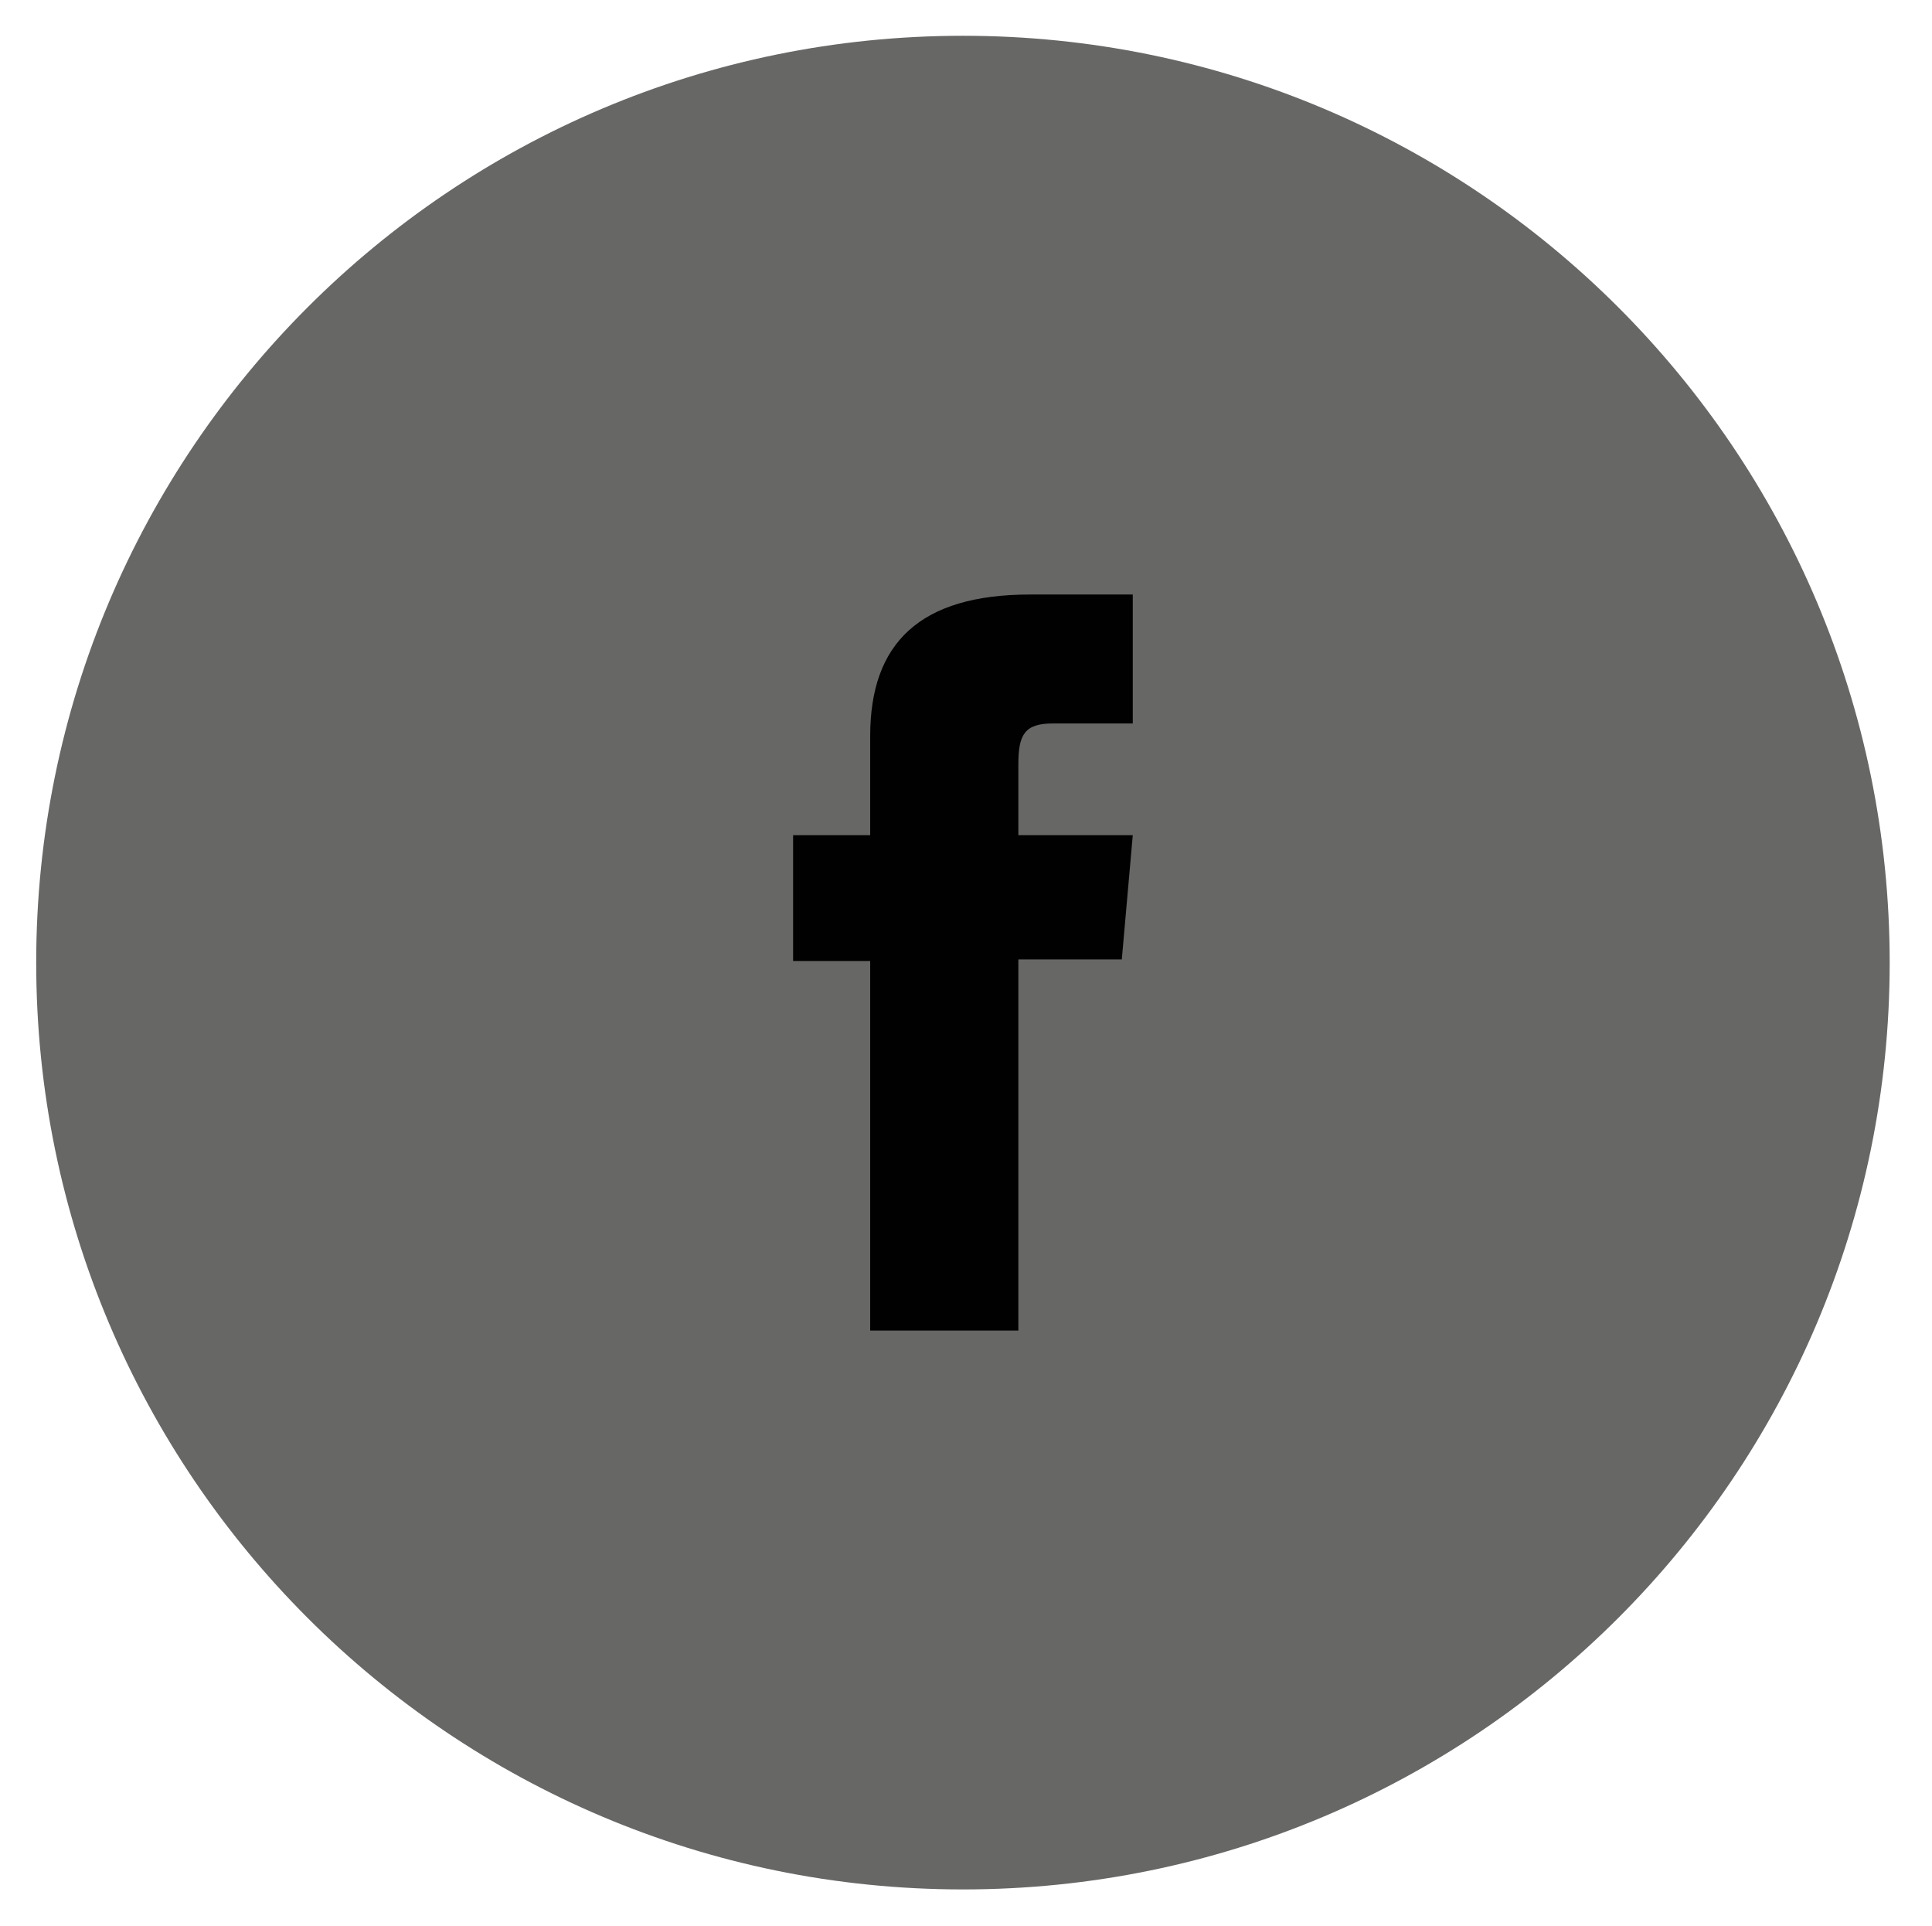
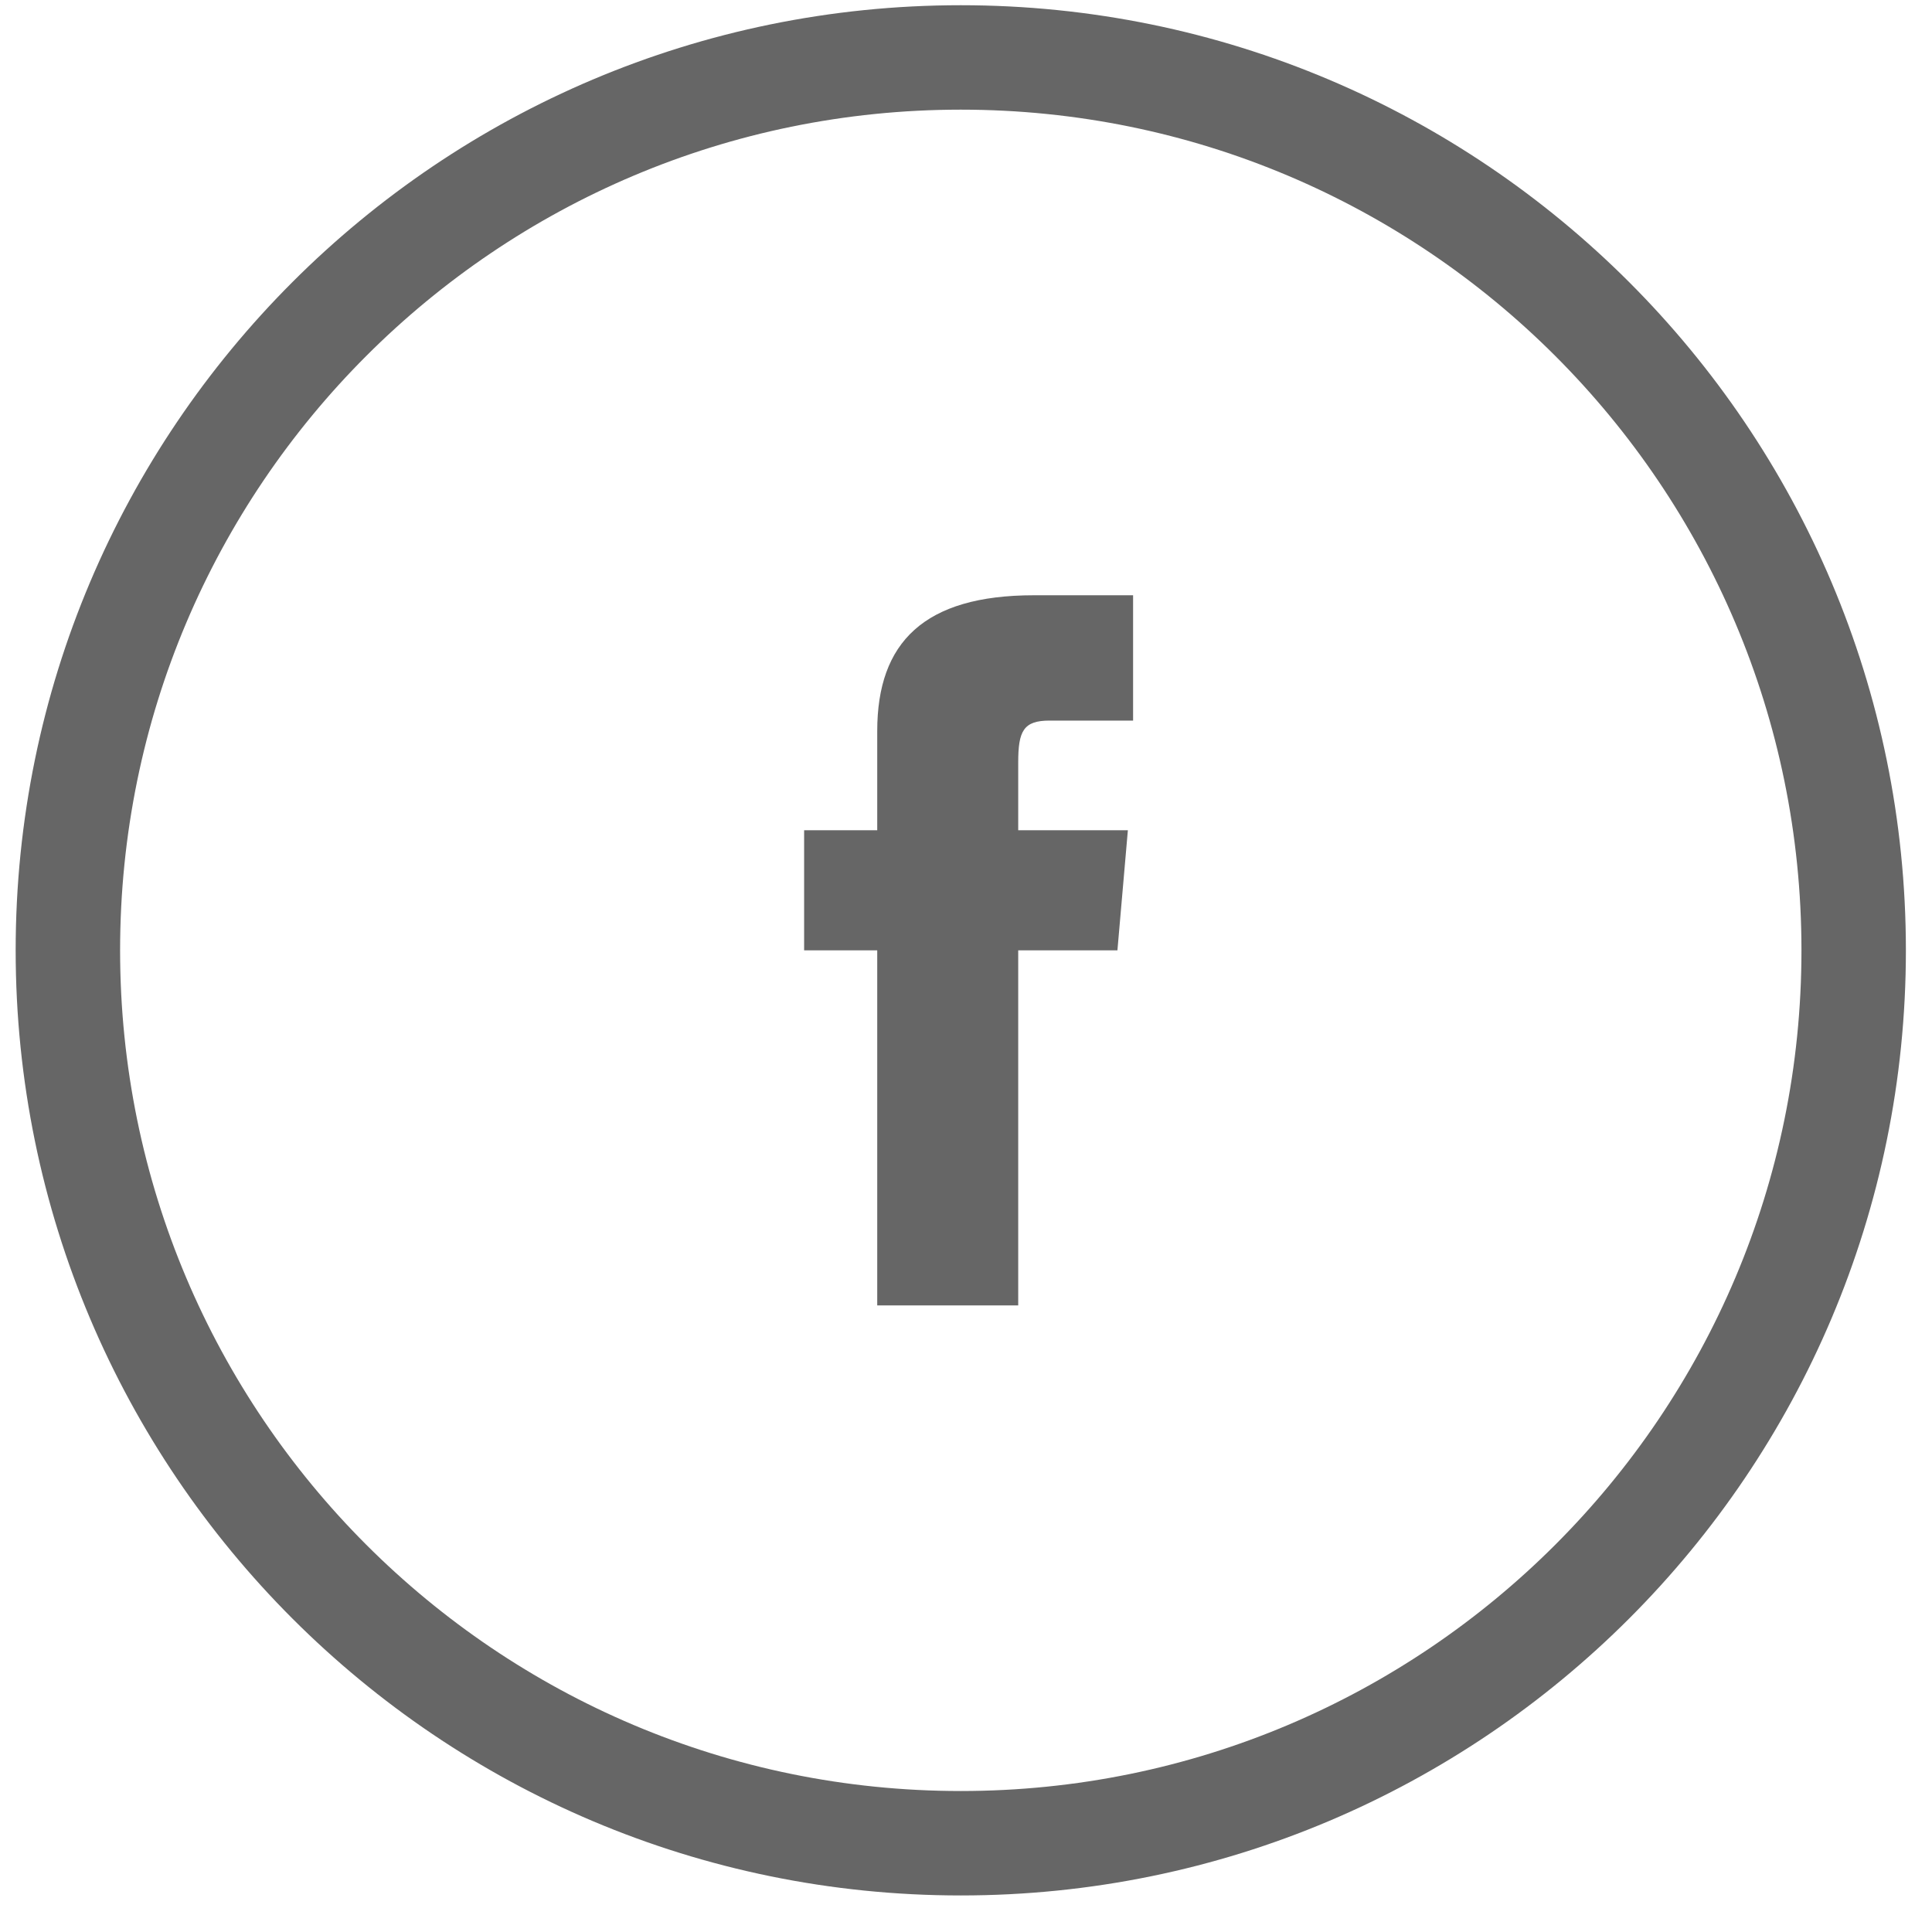
- <svg xmlns="http://www.w3.org/2000/svg" version="1.1" id="Layer_1" x="0px" y="0px" width="35.75px" height="35.625px" viewBox="0 0 35.75 35.625" enable-background="new 0 0 35.75 35.625" xml:space="preserve">
-   <path fill="#676766" d="M34.967,17.811c0,9.471-7.678,17.148-17.148,17.148c-9.471,0-17.149-7.678-17.149-17.148  S8.348,0.662,17.819,0.662C27.289,0.662,34.967,8.34,34.967,17.811" />
-   <path fill="#010101" d="M16.102,15.453h-1.426v2.328h1.426v6.838h2.742v-6.867h1.914l0.203-2.299h-2.117v-1.311  c0-0.541,0.11-0.756,0.633-0.756h1.484V11h-1.898c-2.041,0-2.961,0.898-2.961,2.619V15.453z" />
+ <svg xmlns="http://www.w3.org/2000/svg" xmlns:xlink="http://www.w3.org/1999/xlink" version="1.1" id="Layer_1" x="0px" y="0px" width="37px" height="37px" viewBox="0 0 37 37" style="enable-background:new 0 0 37 37;" xml:space="preserve">
+   <style type="text/css">
+ 	.st0{clip-path:url(#SVGID_2_);}
+ 	.st1{clip-path:url(#SVGID_4_);fill:none;stroke:#666666;stroke-width:2;stroke-miterlimit:10;}
+ 	.st2{clip-path:url(#SVGID_4_);fill:#666666;}
+ </style>
+   <g id="Facebook_Icon">
+     <g>
+       <defs>
+         <rect id="SVGID_1_" x="0.3" y="0" width="36.3" height="36.3" />
+       </defs>
+       <clipPath id="SVGID_2_">
+         <use xlink:href="#SVGID_1_" style="overflow:visible;" />
+       </clipPath>
+       <g class="st0">
+         <defs>
+           <rect id="SVGID_3_" x="0.3" y="0" width="36.3" height="36.3" />
+         </defs>
+         <clipPath id="SVGID_4_">
+           <use xlink:href="#SVGID_3_" style="overflow:visible;" />
+         </clipPath>
+         <circle class="st1" cx="18.4" cy="18.2" r="17.1" />
+         <path class="st2" d="M21.6,13.8h-1.5c-0.5,0-0.6,0.2-0.6,0.8v1.3h2.1l-0.2,2.3h-1.9V25h-2.7v-6.8h-1.4v-2.3h1.4V14     c0-1.7,0.9-2.6,3-2.6h1.9V13.8z" />
+       </g>
+     </g>
+   </g>
</svg>
